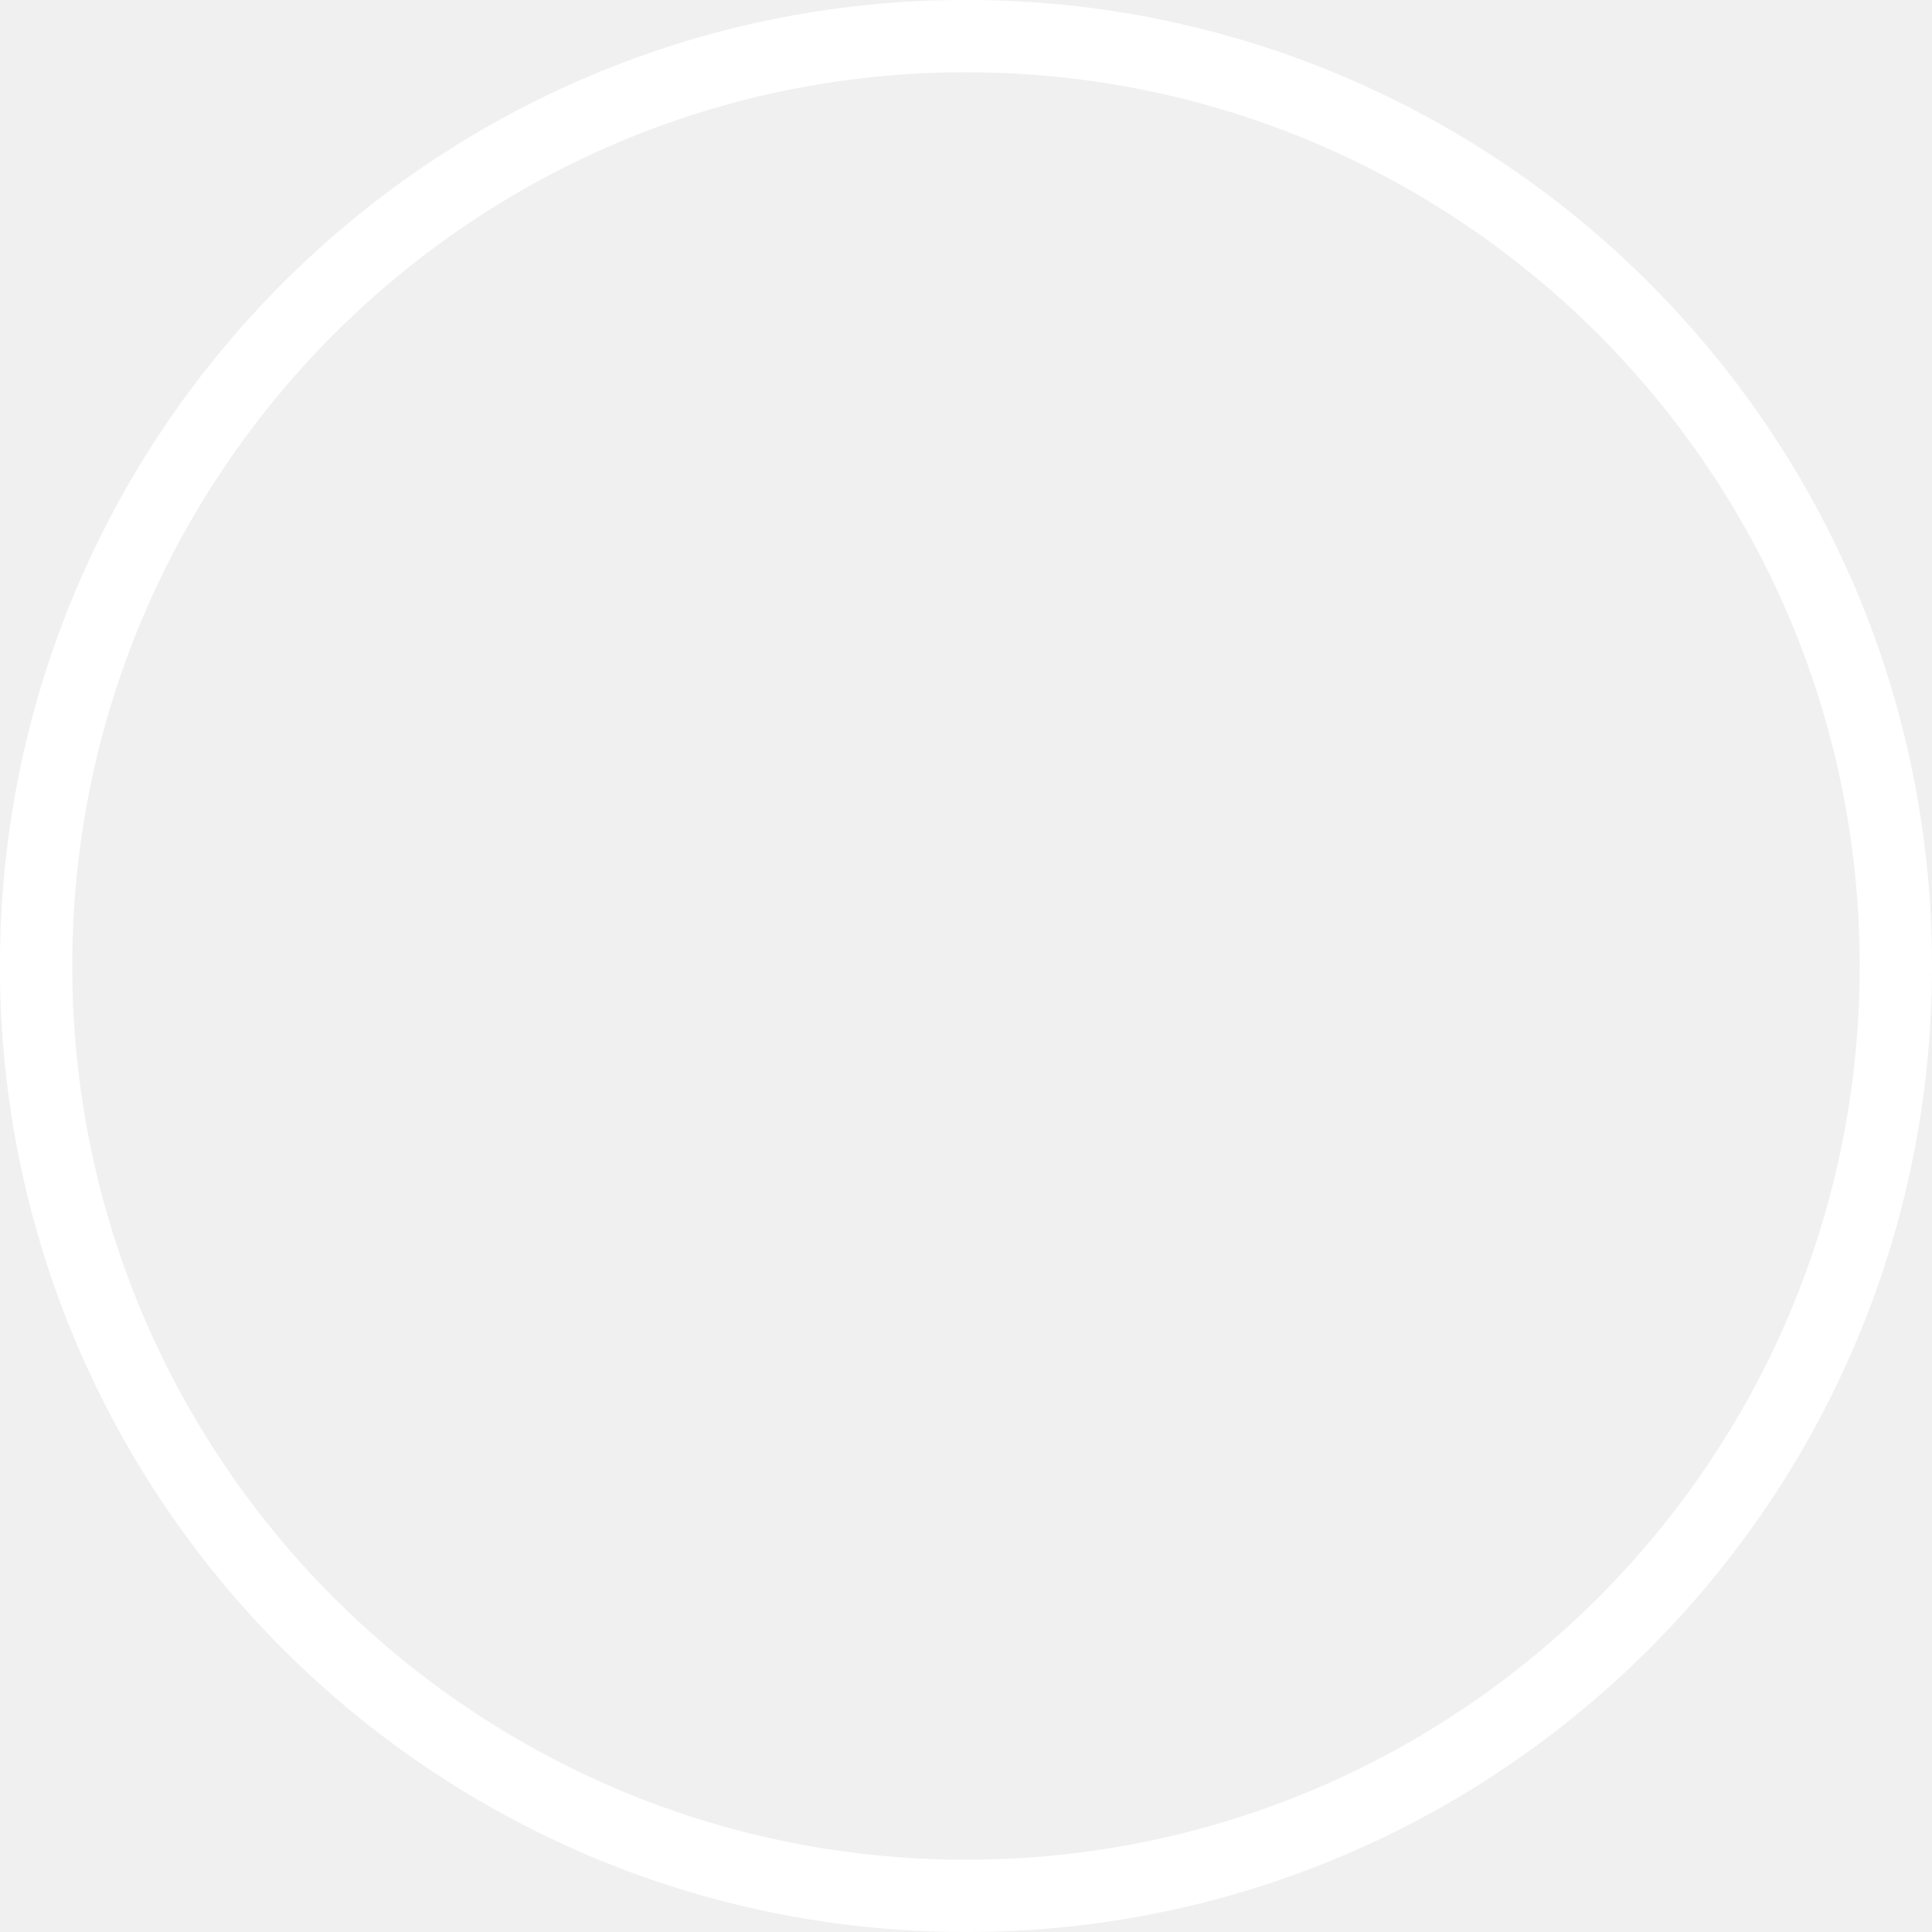
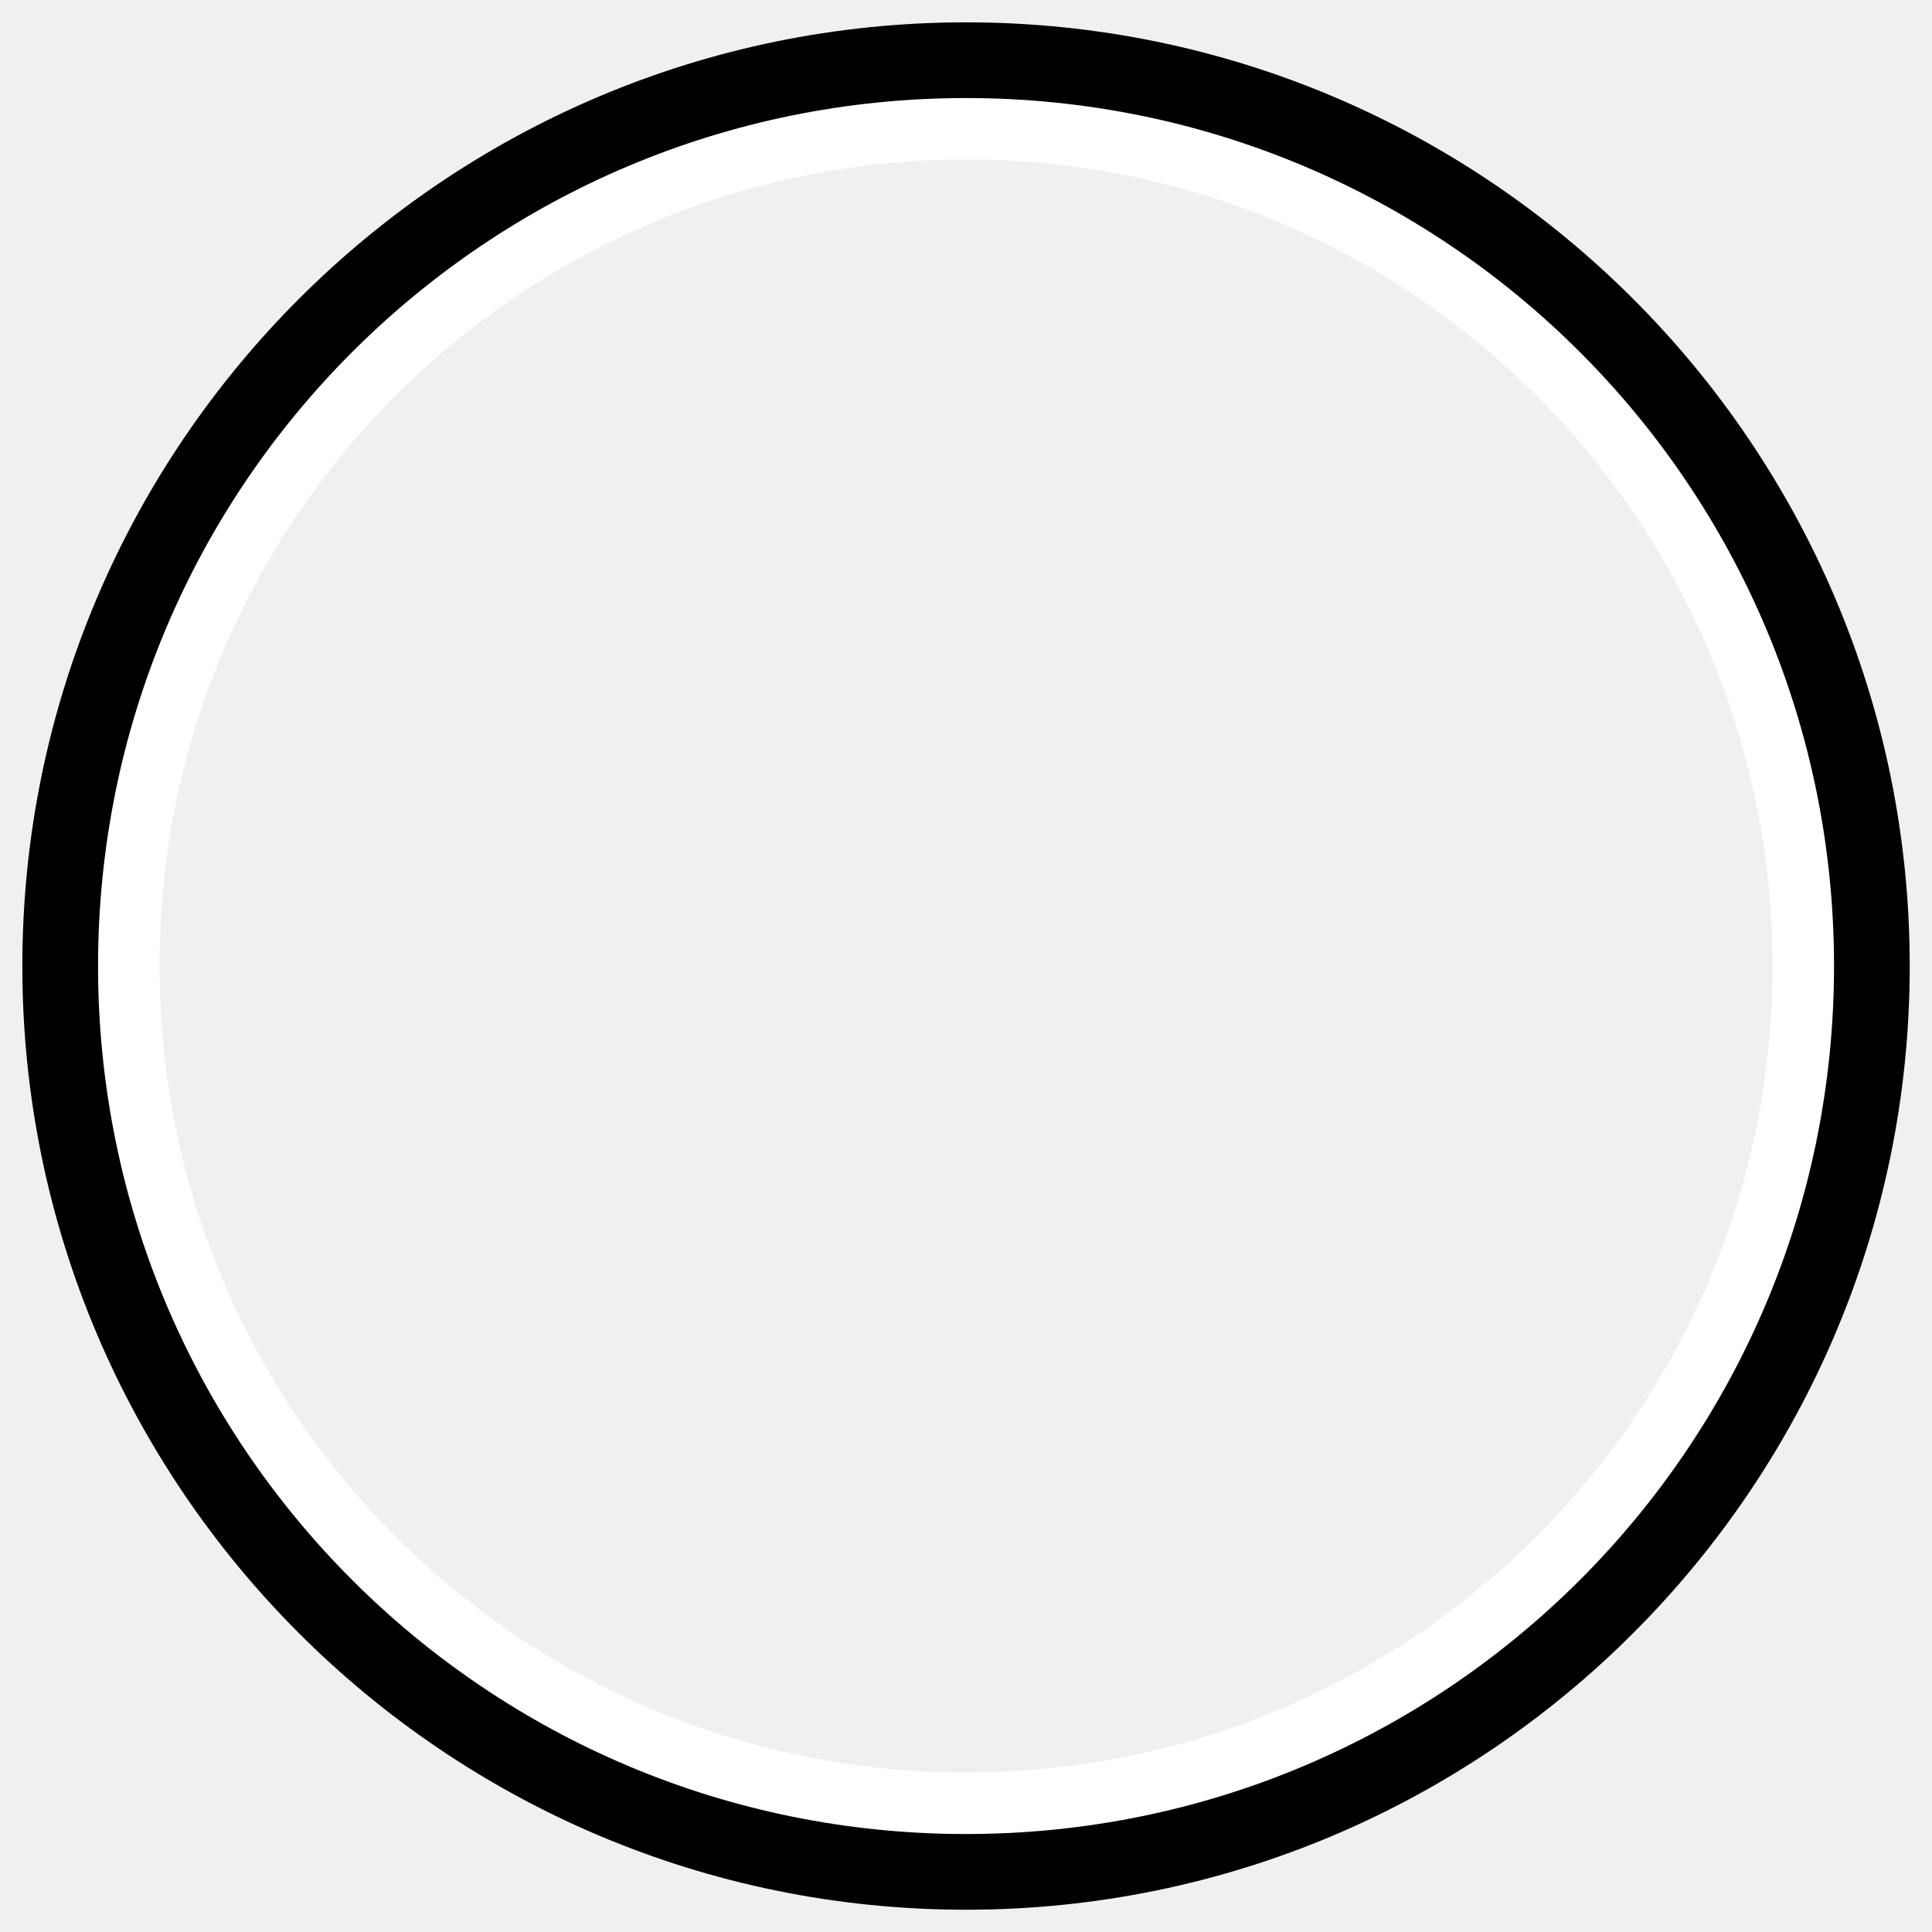
<svg xmlns="http://www.w3.org/2000/svg" width="100.986" height="100.986" viewBox="0 0 26.719 26.719" version="1.1" id="svg1">
  <defs id="defs1" />
-   <g id="layer1" transform="translate(-3.573726,-3.573726)">
-     <circle style="fill:none;stroke:#ffffff;stroke-width:1;stroke-linecap:square;paint-order:markers stroke fill" id="path2" cx="16.933" cy="16.933" r="12.86" />
-   </g>
+   <path style="baseline-shift:baseline;display:inline;overflow:visible;fill:#ffffff;stroke:none;stroke-width:0.597;stroke-linecap:square;stroke-dasharray:none;stroke-opacity:1;paint-order:markers stroke fill;enable-background:accumulate;stop-color:#000000" d="m 13.36,1.303 c -6.654,3e-7 -12.057,5.403 -12.057,12.057 -1e-7,6.654 5.403,12.057 12.057,12.057 6.654,0 12.057,-5.403 12.057,-12.057 C 25.417,6.706 20.013,1.303 13.36,1.303 Z m 0,0.902 c 6.166,0 11.154,4.989 11.154,11.154 0,6.166 -4.989,11.154 -11.154,11.154 C 7.194,24.514 2.206,19.526 2.206,13.36 2.206,7.194 7.194,2.206 13.36,2.206 Z" id="path2" />
+   <path style="baseline-shift:baseline;display:inline;overflow:visible;fill:#000000;stroke:none;stroke-width:1.023;stroke-linecap:square;stroke-dasharray:none;stroke-opacity:1;paint-order:markers stroke fill;enable-background:accumulate;stop-color:#000000" d="m 13.36,0.309 c -7.202,3.1e-7 -13.051,5.849 -13.051,13.051 -1e-7,7.202 5.849,13.051 13.051,13.051 7.202,0 13.051,-5.849 13.051,-13.051 -1e-6,-7.202 -5.849,-13.051 -13.051,-13.051 z m 0,1.047 c 6.636,0 12.004,5.369 12.004,12.004 0,6.636 -5.369,12.004 -12.004,12.004 C 6.724,25.364 1.356,19.995 1.356,13.36 1.356,6.724 6.724,1.356 13.36,1.356 Z" id="path1" />
</svg>
